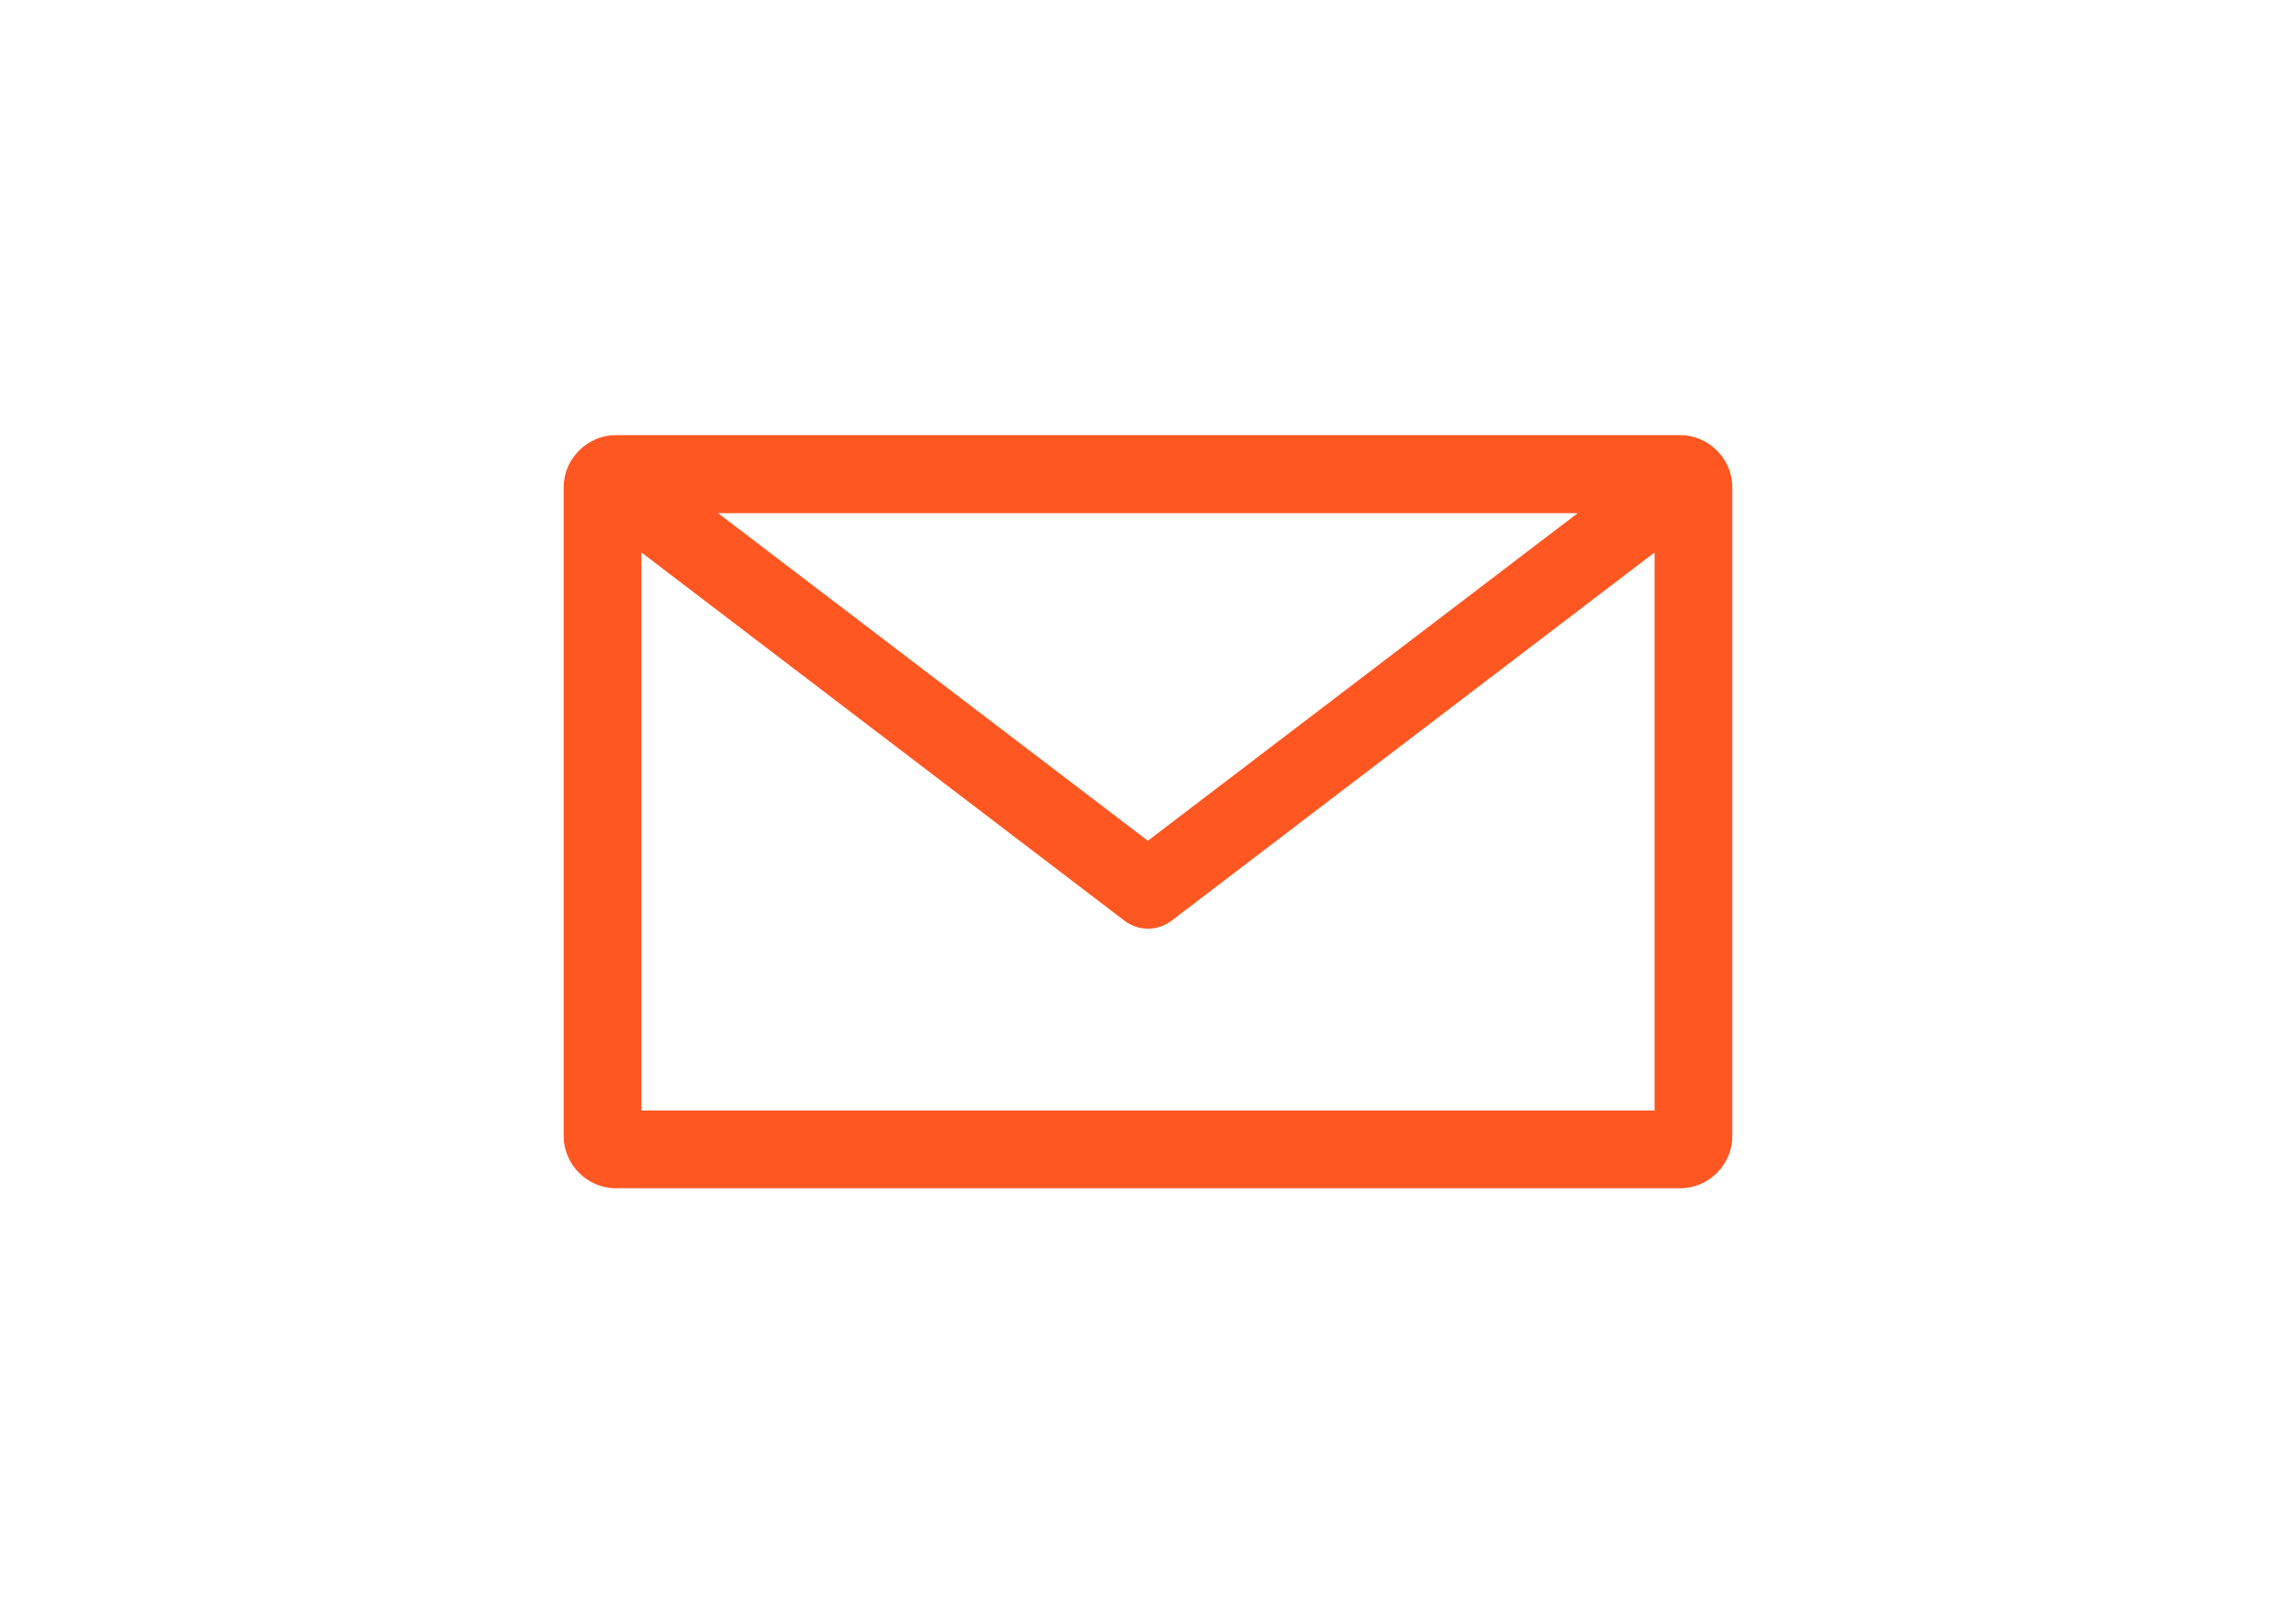
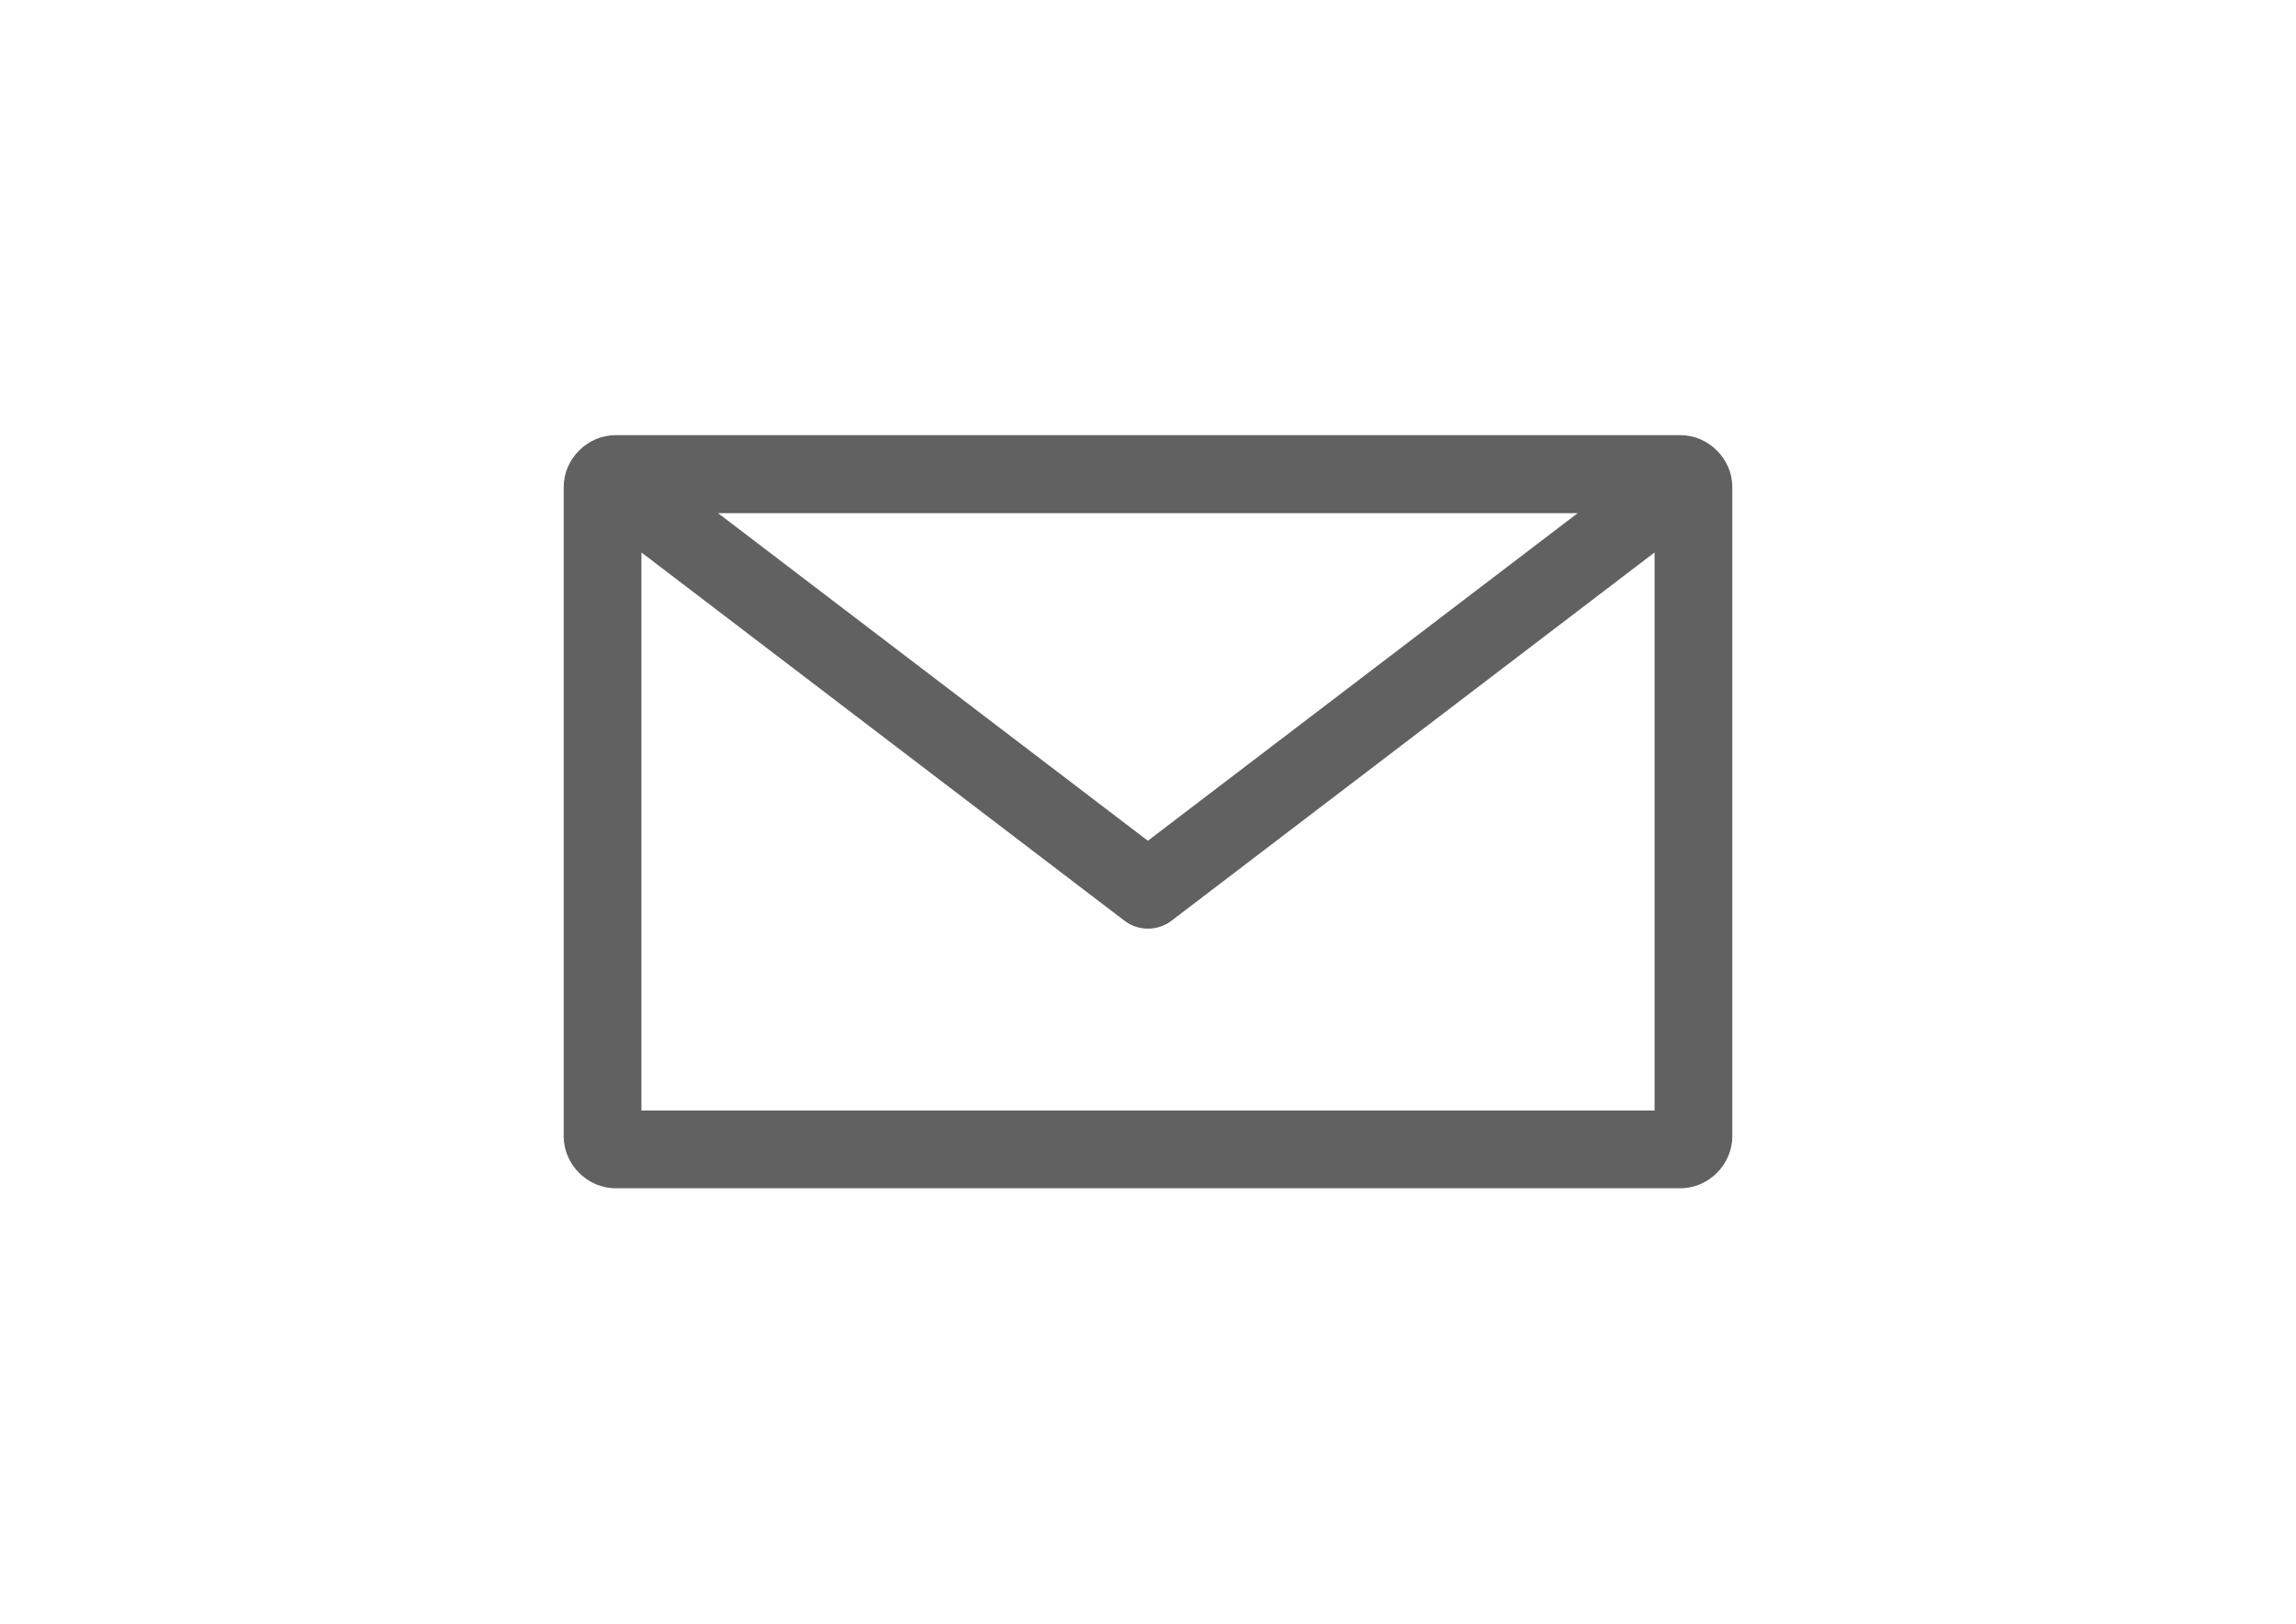
<svg xmlns="http://www.w3.org/2000/svg" version="1.1" id="Layer_1" x="0px" y="0px" viewBox="0 0 841.9 595.3" enable-background="new 0 0 841.9 595.3" xml:space="preserve">
  <g transform="translate(0,-952.3622)">
-     <path fill="#FF5722" d="M225.7,1111.9c-10.3,0-19,8.7-19,19V1369c0,10.3,8.7,19,19,19h390.5c10.3,0,19-8.7,19-19v-238.1   c0-10.3-8.7-19-19-19H225.7L225.7,1111.9z M263.3,1140.5h315.2l-157.6,120.1L263.3,1140.5z M235.2,1154.9l177.1,135   c5.1,3.9,12.2,3.9,17.3,0l177.1-135v204.6H235.2V1154.9L235.2,1154.9z" />
+     <path fill="#616161" d="M225.7,1111.9c-10.3,0-19,8.7-19,19V1369c0,10.3,8.7,19,19,19h390.5c10.3,0,19-8.7,19-19v-238.1   c0-10.3-8.7-19-19-19H225.7L225.7,1111.9z M263.3,1140.5h315.2l-157.6,120.1L263.3,1140.5z M235.2,1154.9l177.1,135   c5.1,3.9,12.2,3.9,17.3,0l177.1-135v204.6H235.2V1154.9L235.2,1154.9z" />
  </g>
</svg>
